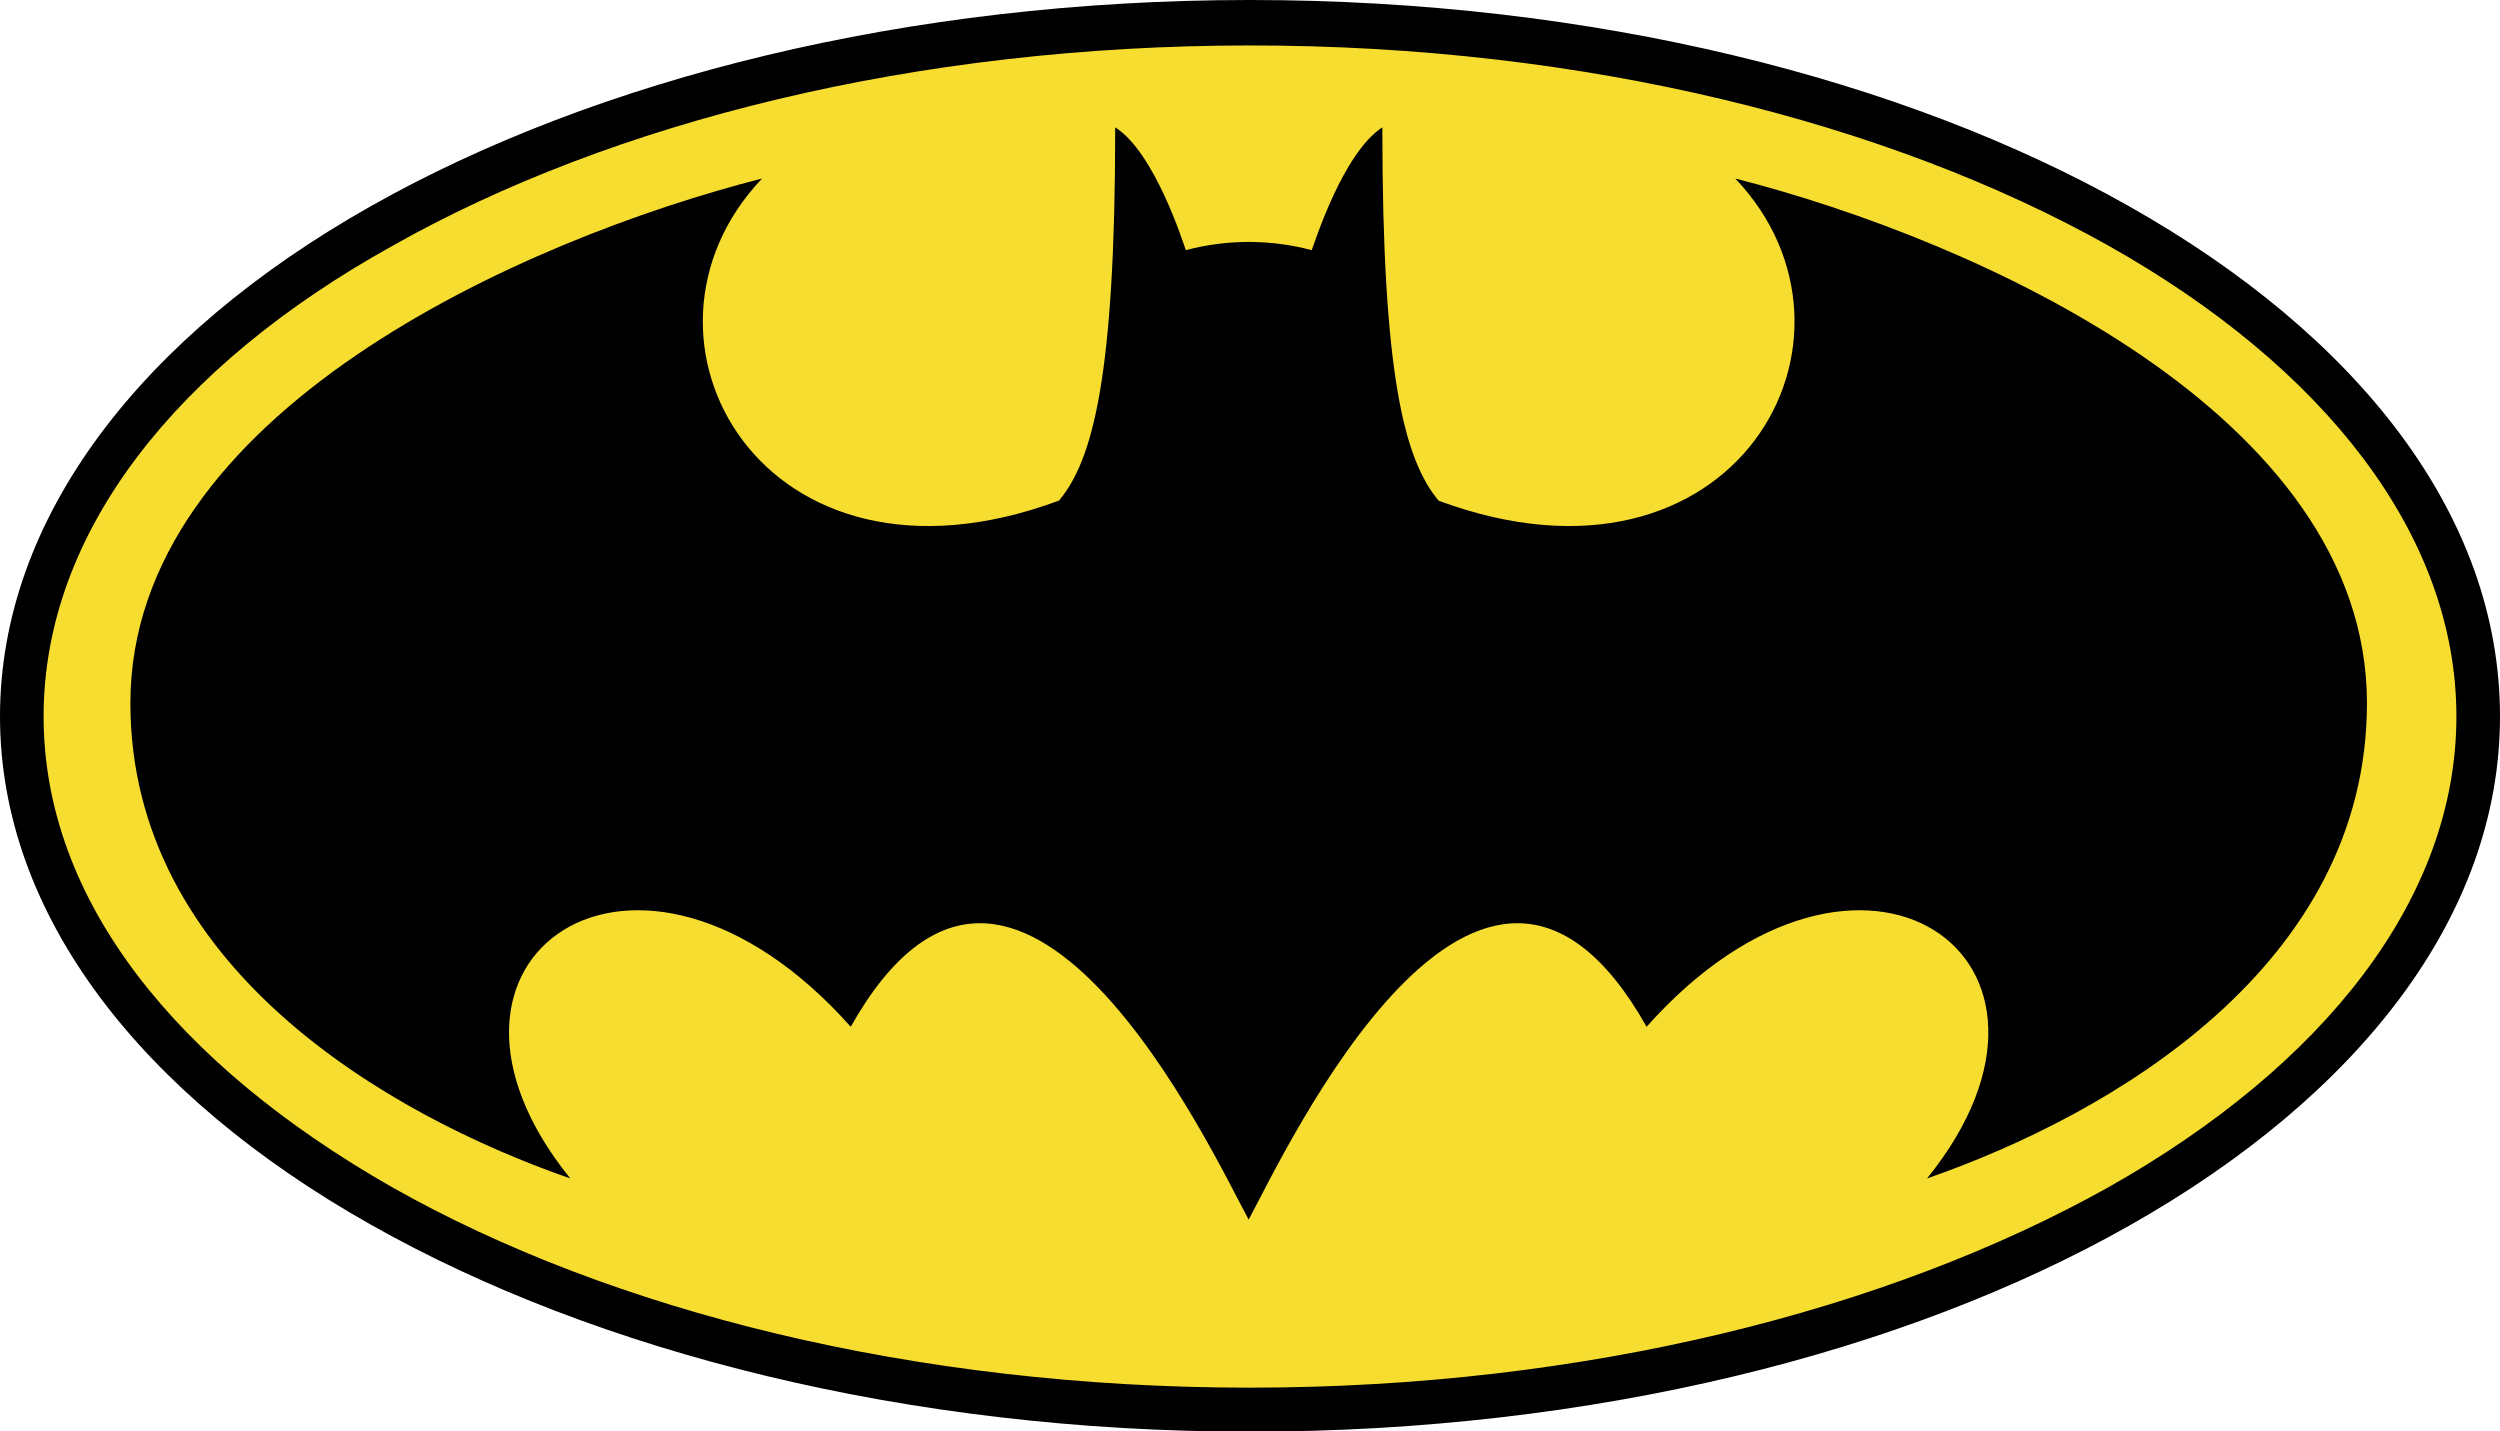
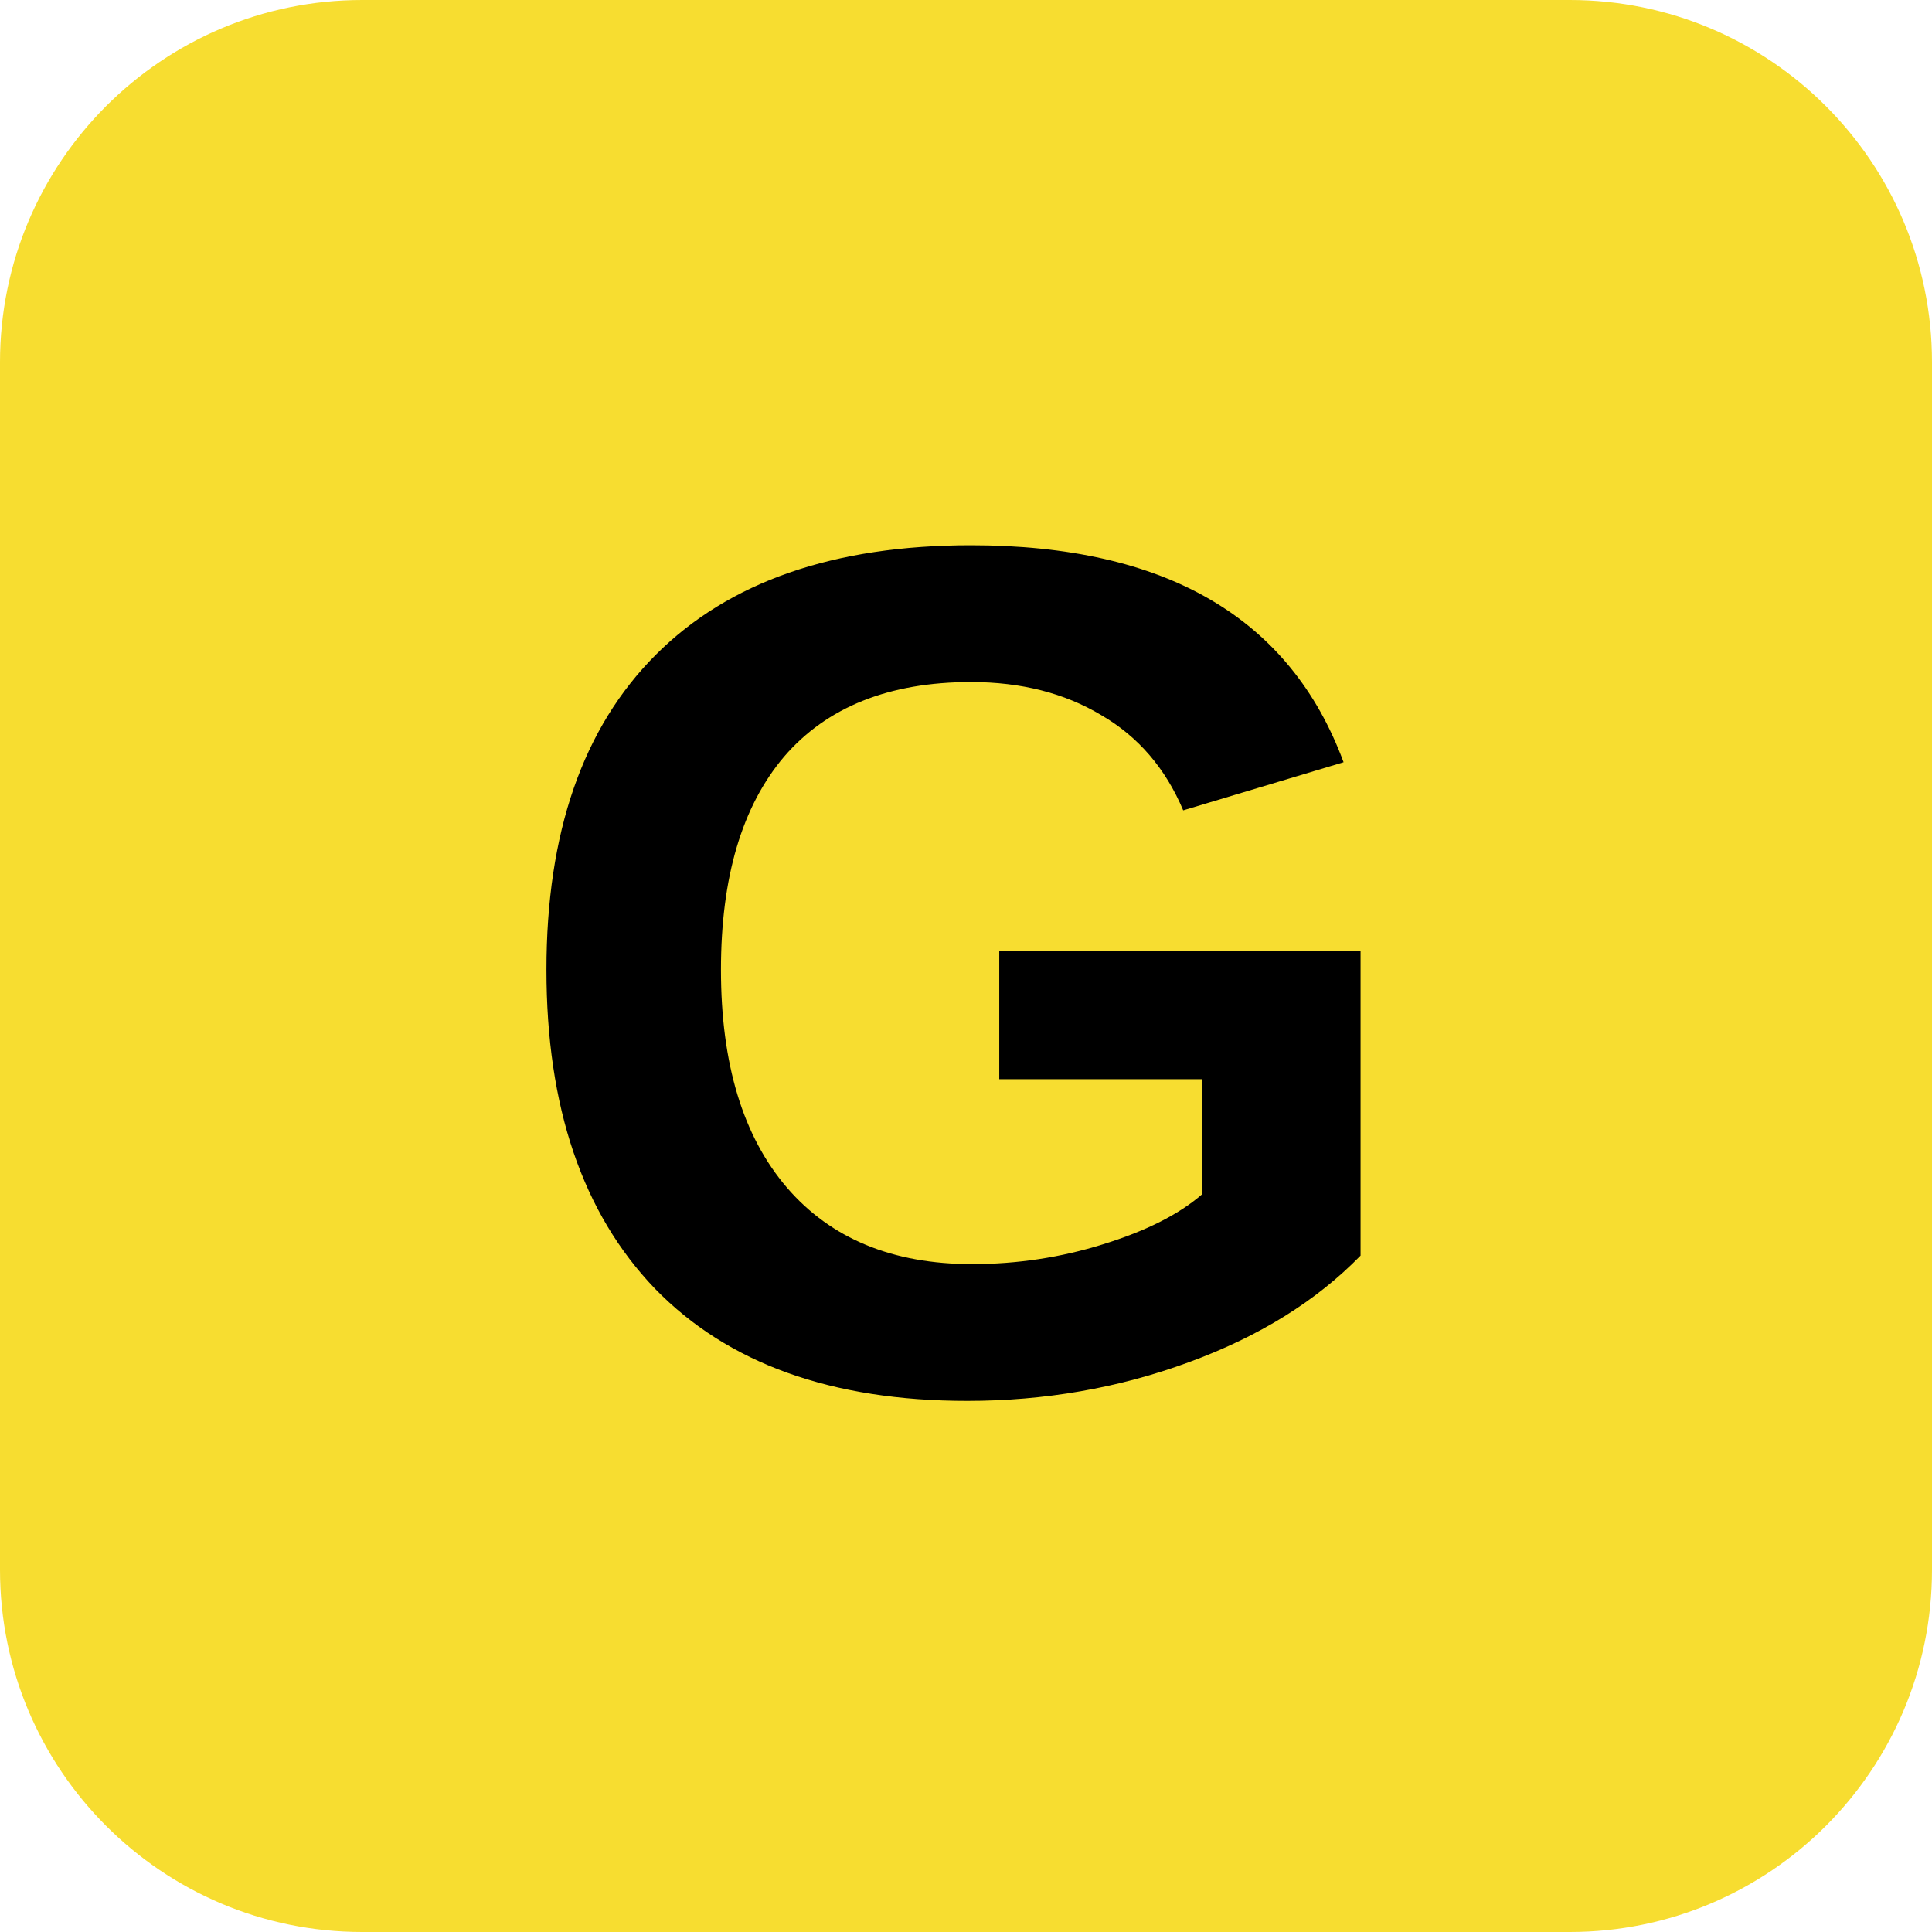
- <svg xmlns="http://www.w3.org/2000/svg" id="Layer_1" data-name="Layer 1" viewBox="0 0 122.13 69.89">
-   <defs>
-     <style>.cls-1{fill:#f7dd30;}</style>
-   </defs>
-   <path class="cls-1" d="M121.06,35c0,18.71-26.86,33.88-60,33.88S1.06,53.66,1.06,35s26.87-33.89,60-33.89,60,15.17,60,33.89Z" />
-   <path d="M51.72,24.46c-14.49,5.37-21.86-8-14.49-15.74-11.75,3-30.86,11.49-30.86,25.63,0,12.83,12.49,20.09,21.49,23.22-8.68-10.74,3.25-19.16,13.7-7.41C49.69,35.73,59.28,56.44,61,59.58h0c1.71-3.14,11.31-23.85,19.44-9.42,10.45-11.75,22.38-3.33,13.7,7.41,9-3.13,21.49-10.39,21.49-23.22,0-14.14-19.11-22.63-30.86-25.63,7.37,7.74,0,21.11-14.49,15.74-1.67-2-2.75-6.11-2.75-18.24-1.94,1.26-3.33,5.71-3.45,6a12,12,0,0,0-6.15,0c-.12-.32-1.51-4.77-3.45-6,0,12.13-1.08,16.25-2.75,18.24ZM122.13,35c0,9.76-6.93,18.56-18.12,24.88-11,6.22-26.2,10.06-42.95,10.06S29.13,66.05,18.12,59.83C6.92,53.51,0,44.71,0,35S6.92,16.39,18.12,10.07C29.13,3.85,44.32,0,61.06,0S93,3.85,104,10.07C115.2,16.39,122.13,25.18,122.13,35ZM103,58c10.52-5.94,17-14.09,17-23s-6.51-17.1-17-23c-10.7-6-25.52-9.78-41.91-9.78s-31.2,3.74-41.9,9.78C8.64,17.85,2.13,26,2.13,35S8.64,52,19.16,58c10.7,6.05,25.52,9.79,41.9,9.79S92.27,64,103,58Z" />
+ <svg xmlns="http://www.w3.org/2000/svg" viewBox="0 0 32 32">
+   <rect width="32" height="32" rx="6" fill="#f7dd30" />
+   <text x="16" y="23" font-family="Arial, sans-serif" font-size="20" font-weight="bold" text-anchor="middle" fill="#000">G</text>
</svg>
